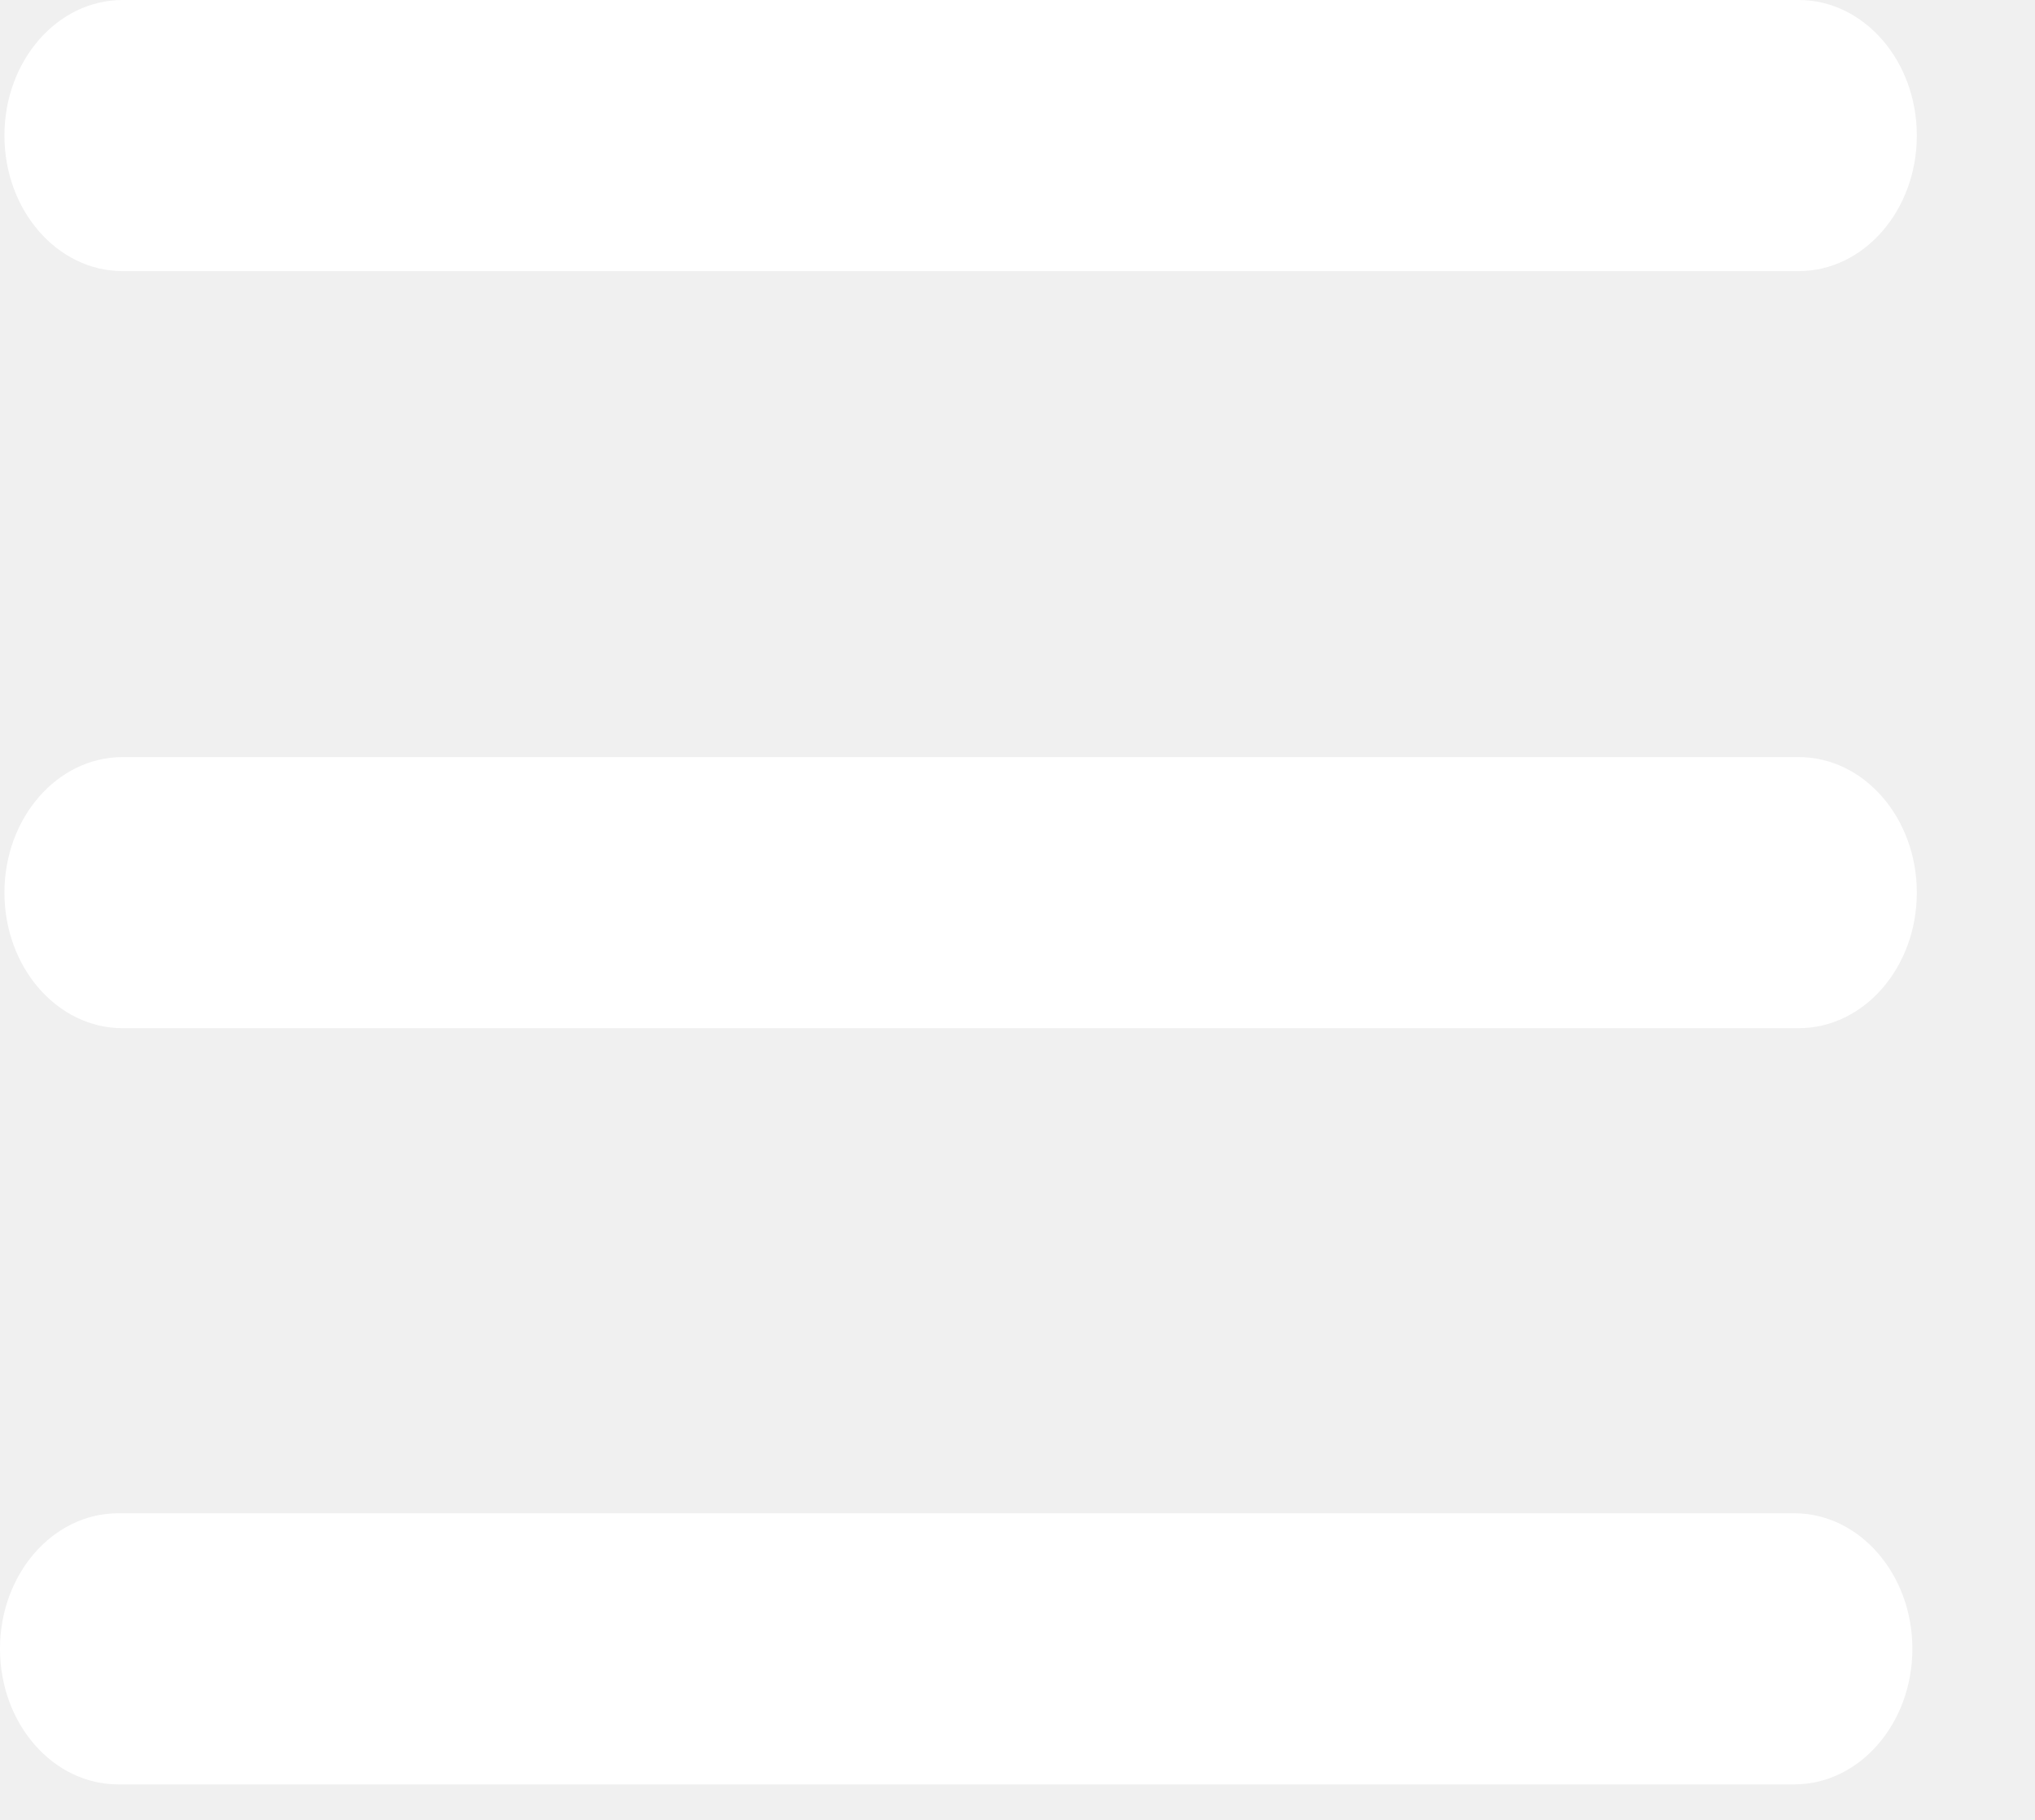
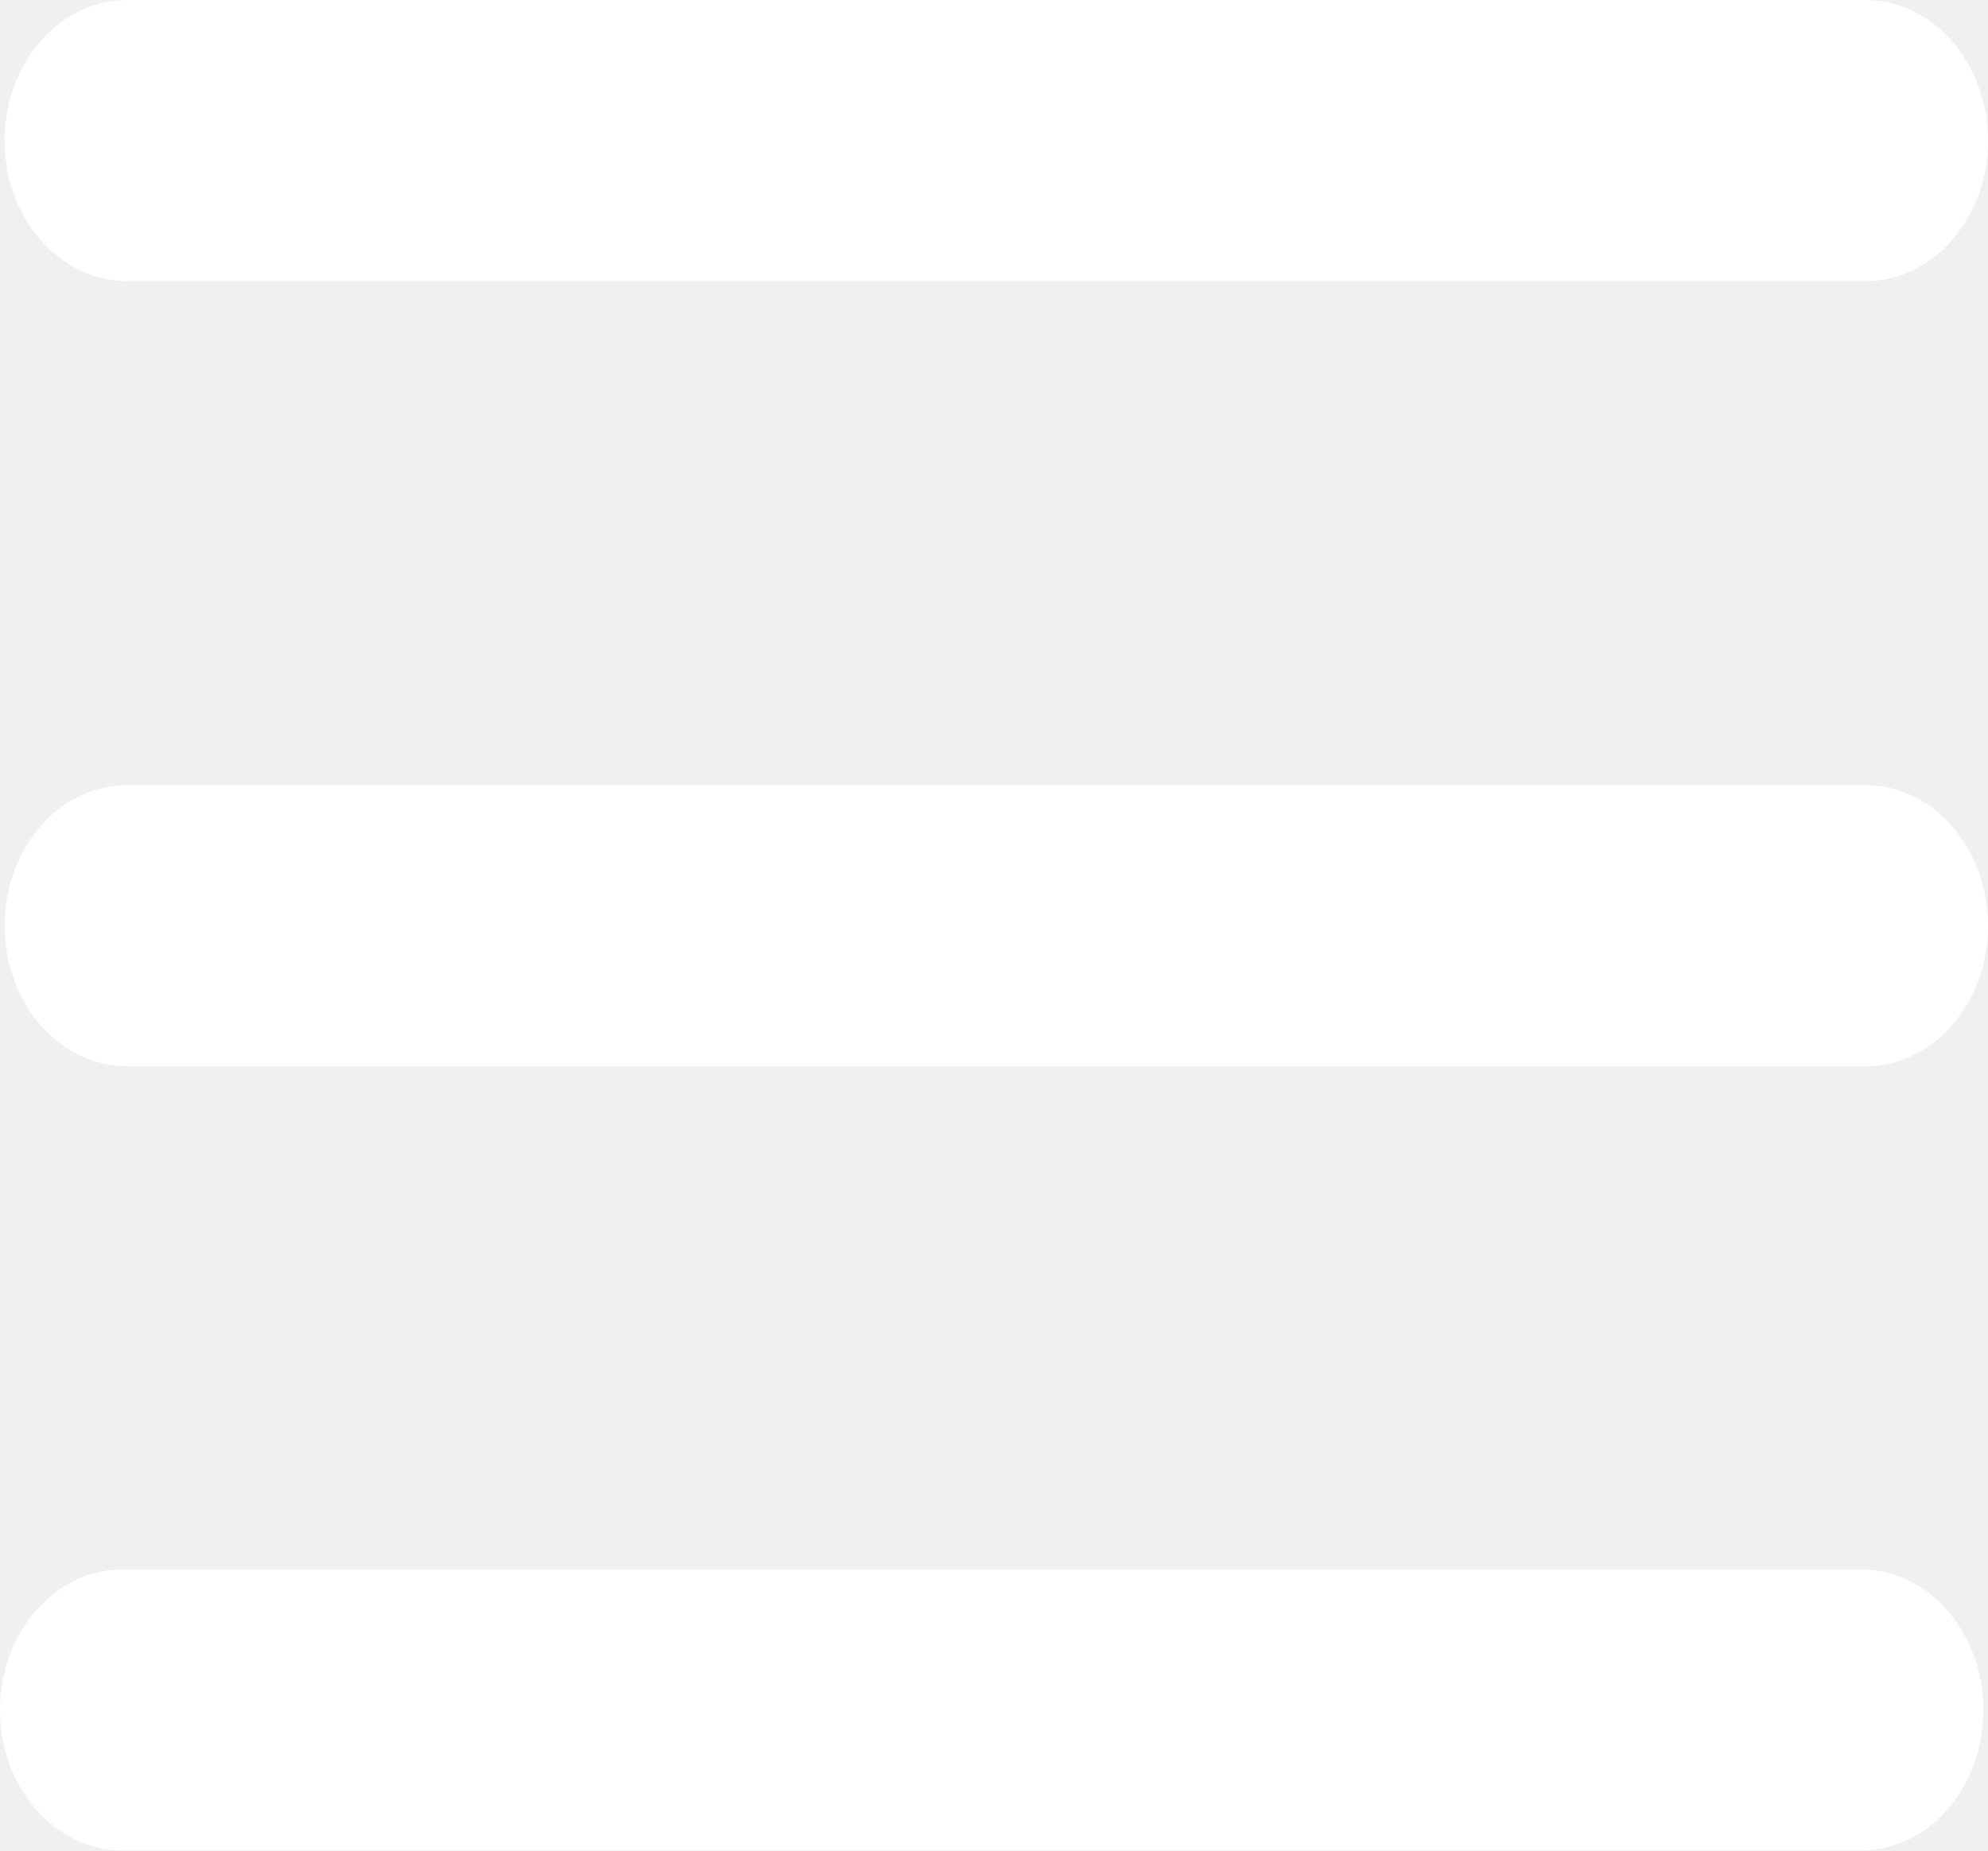
- <svg xmlns="http://www.w3.org/2000/svg" width="172.18" height="153.985" viewBox="0 0 172.18 153.985" version="1.1" id="svg5">
+ <svg xmlns="http://www.w3.org/2000/svg" width="162.18" height="150.985" viewBox="0 0 162.18 150.985" version="1.1" id="svg5">
  <defs id="defs2" />
  <g id="layer1" transform="translate(-72.55639,-85.90225)">
    <rect style="fill:#ffffff;stroke:#6c757d;stroke-width:0;stroke-linecap:round;stroke-miterlimit:4;stroke-dasharray:none;paint-order:markers fill stroke" id="rect1298" width="161.805" height="22.94" x="72.932" y="85.902" rx="10.002" ry="12.97" />
    <rect style="fill:#ffffff;stroke:#6c757d;stroke-width:0;stroke-linecap:round;stroke-miterlimit:4;stroke-dasharray:none;paint-order:markers fill stroke" id="rect1298-3" width="161.805" height="22.94" x="72.932" y="149.962" rx="10.002" ry="12.97" />
    <rect style="fill:#ffffff;stroke:#6c757d;stroke-width:0;stroke-linecap:round;stroke-miterlimit:4;stroke-dasharray:none;paint-order:markers fill stroke" id="rect1298-0" width="161.805" height="22.94" x="72.556" y="213.947" rx="10.002" ry="12.97" />
  </g>
</svg>
